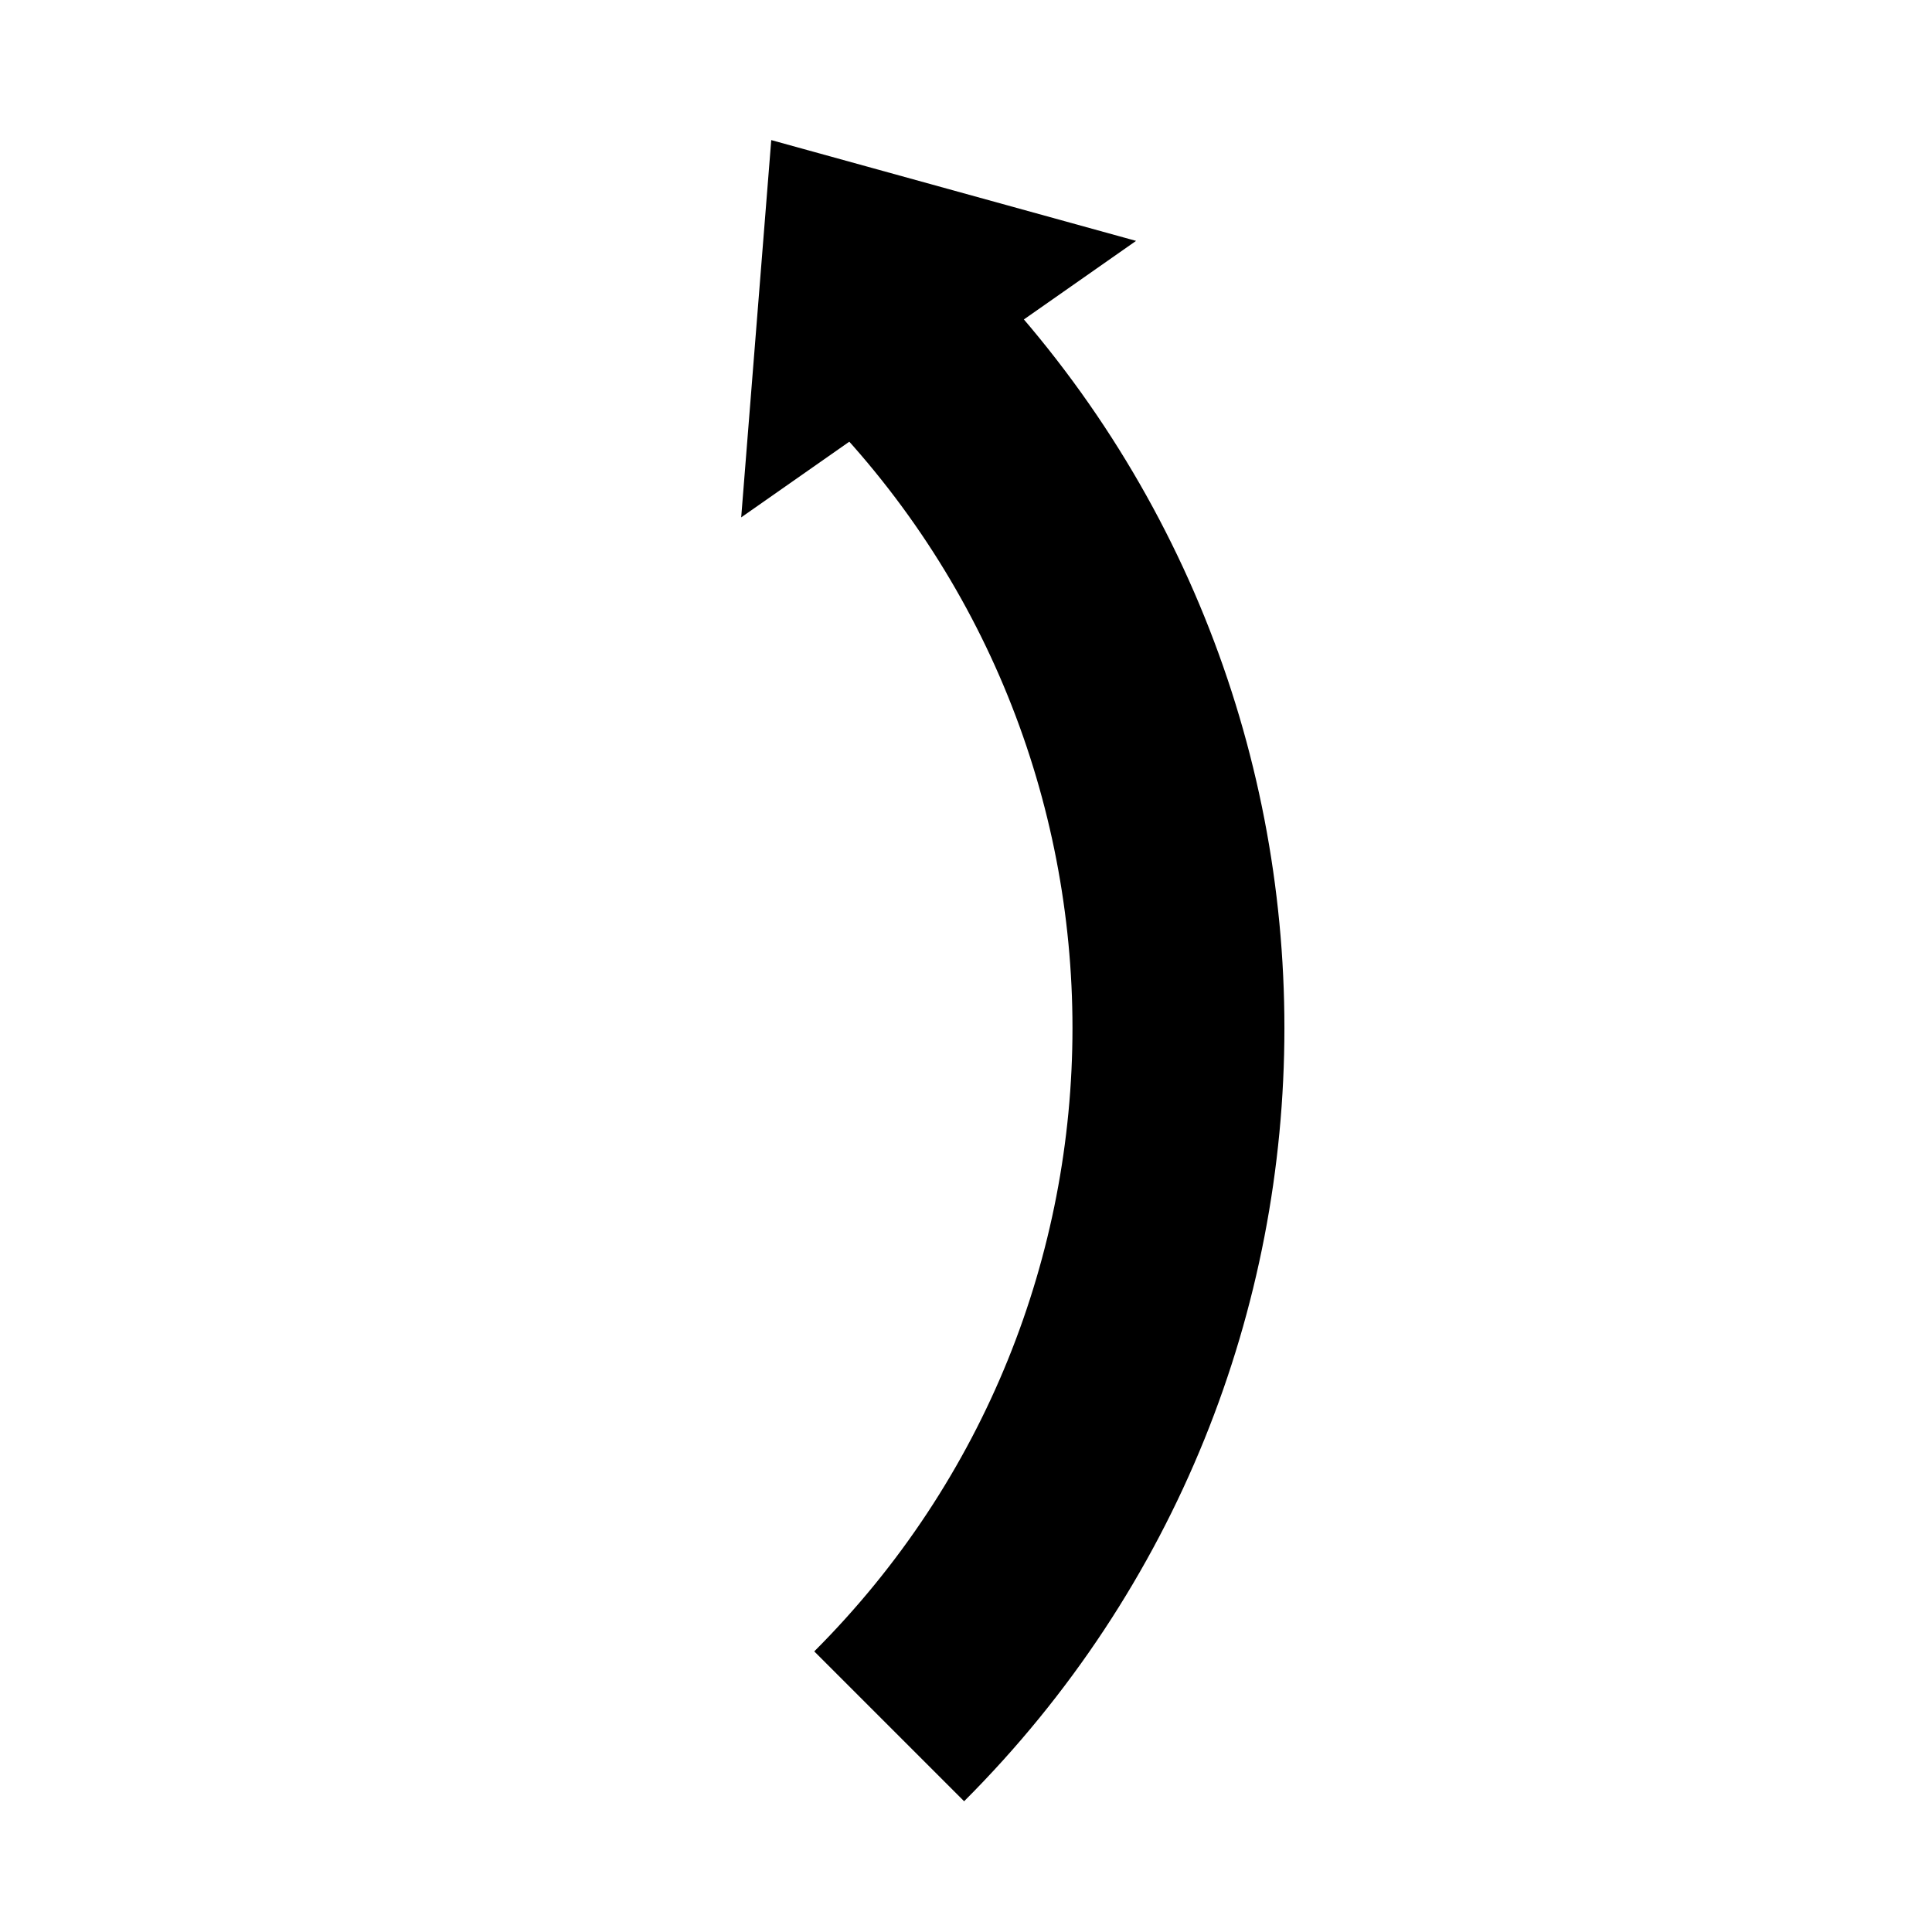
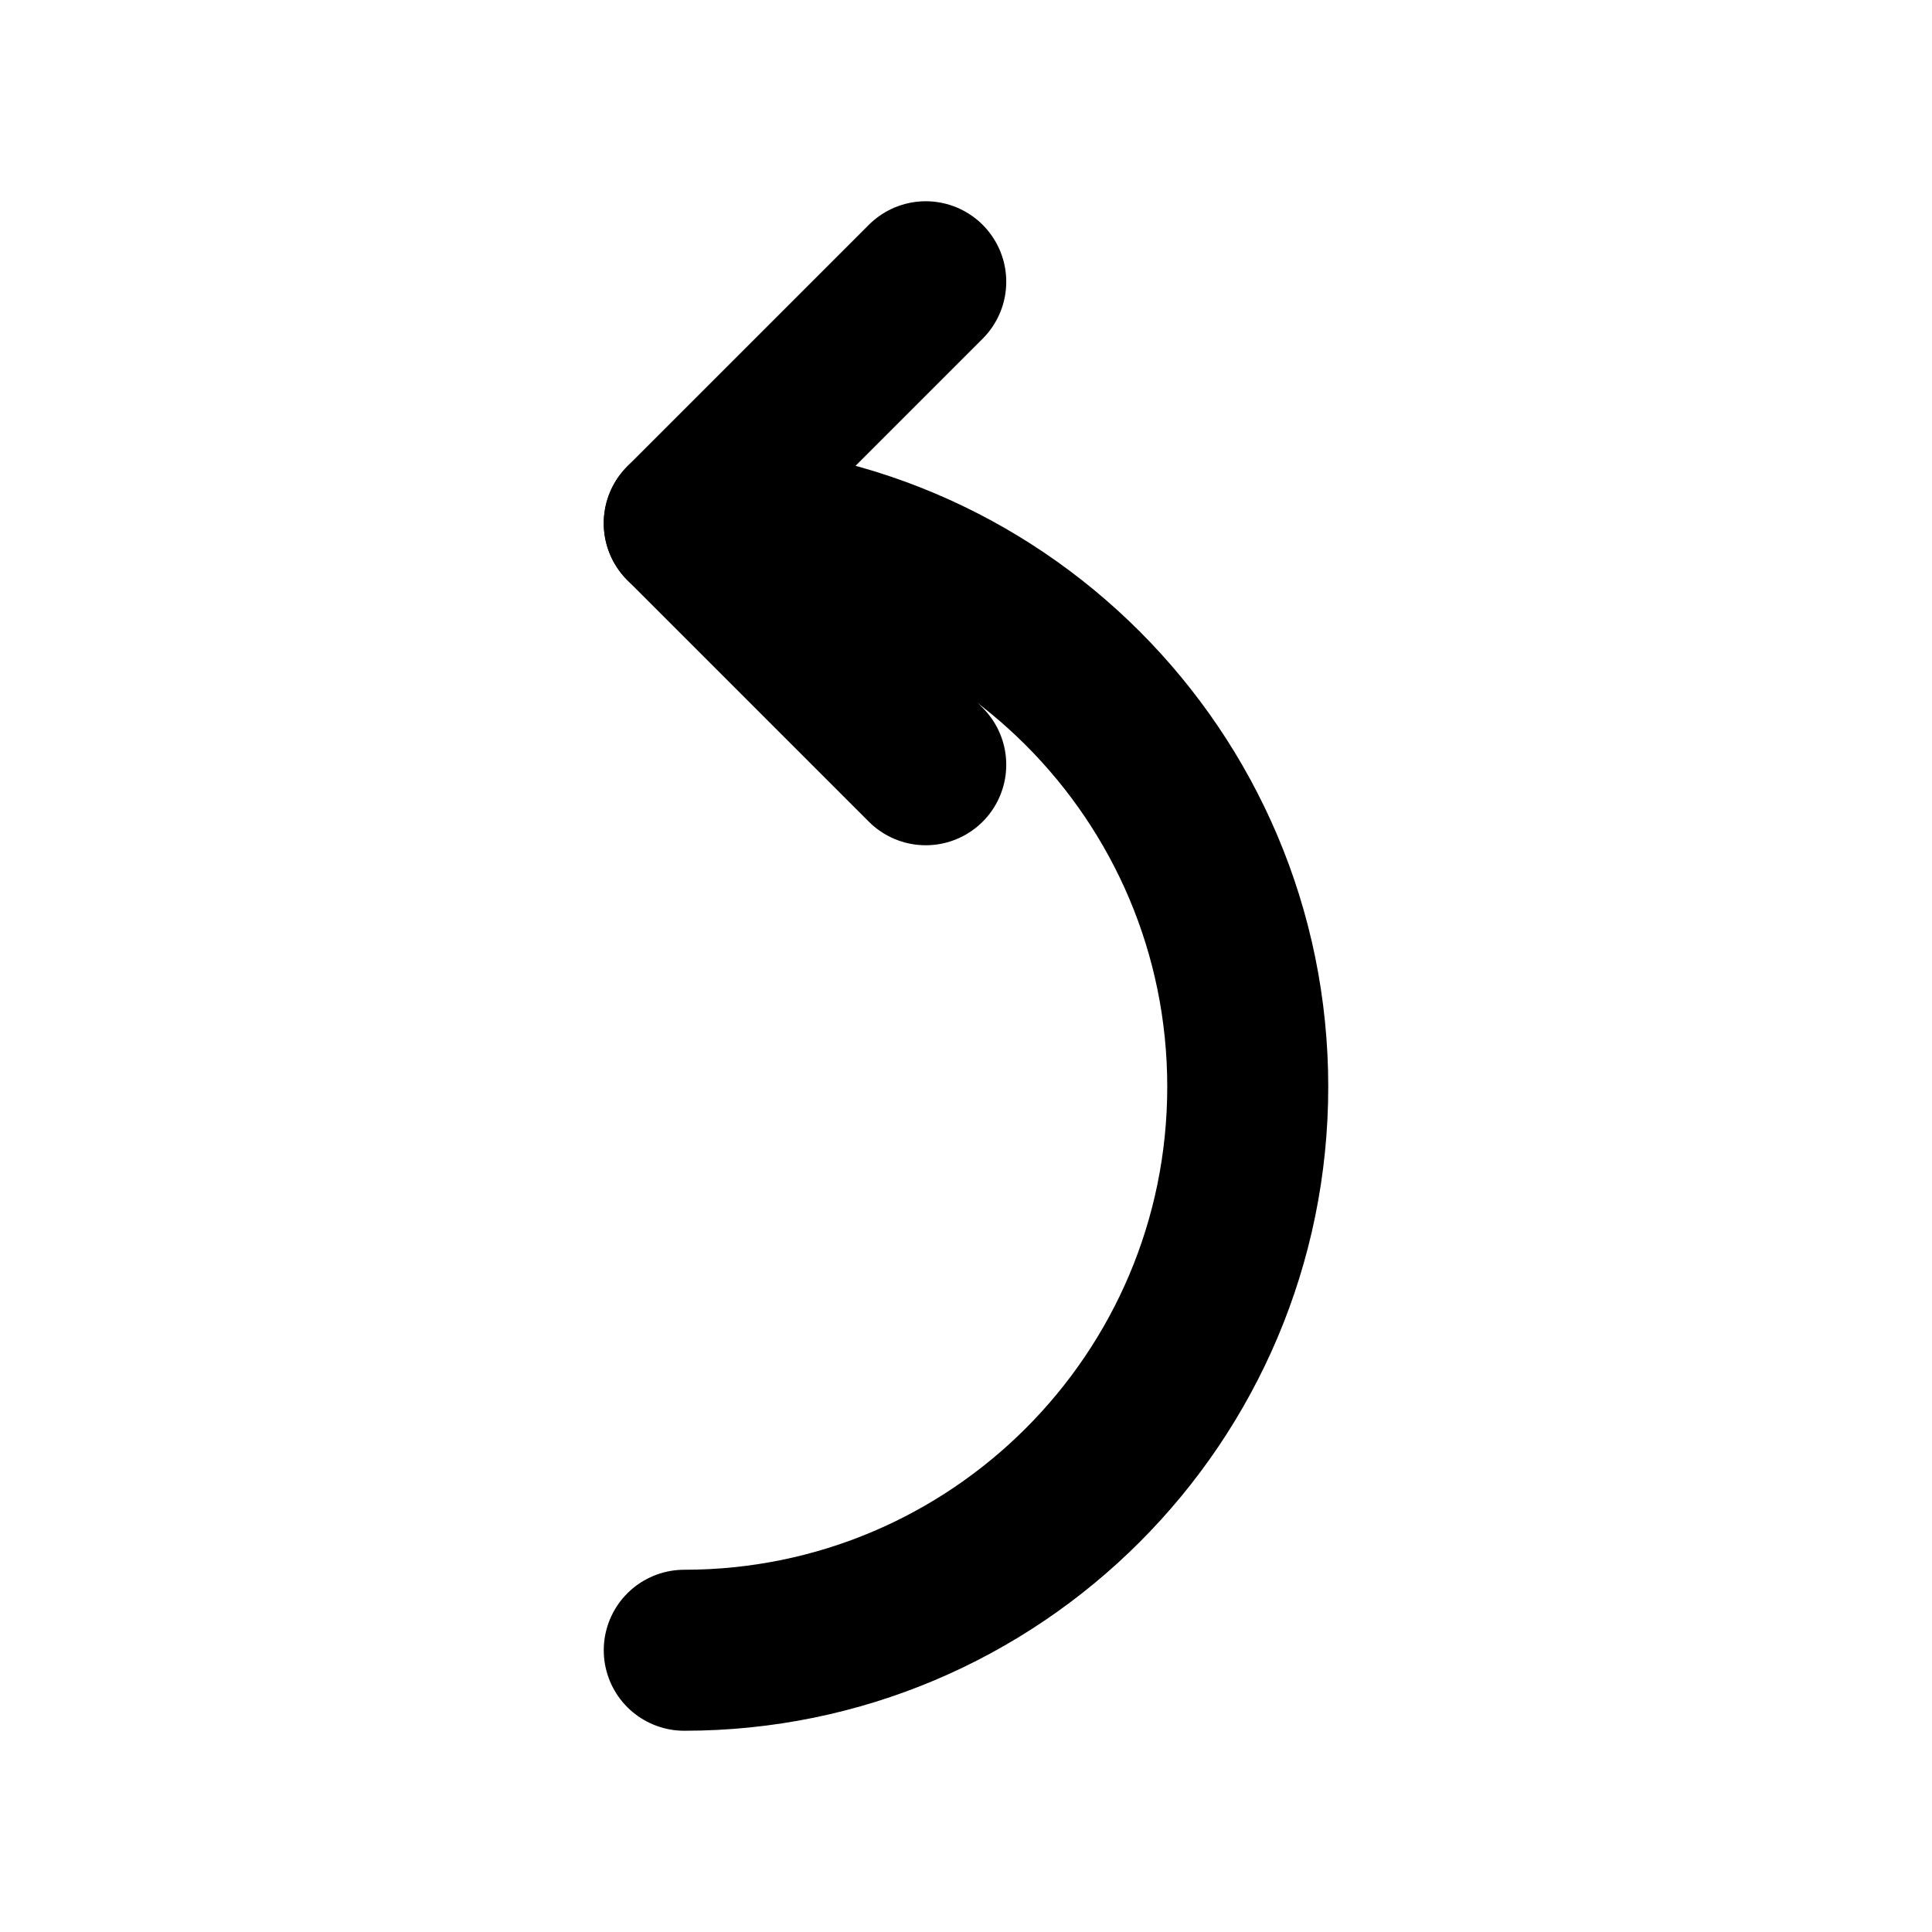
- <svg xmlns="http://www.w3.org/2000/svg" width="512" height="512" viewBox="0 0 512 512">
-   <path id="Arrow" fill="#000000" fill-rule="evenodd" stroke="none" d="M 204.389 37.126 L 301.069 63.838 L 259.211 93.148 L 318.142 177.31 L 297.212 191.964 L 238.282 107.803 L 196.424 137.112 Z" />
-   <path id="Rounded-Corner" fill="#000000" fill-rule="evenodd" stroke="none" d="M 255.5 477.351 C 368.677 364.174 368.677 180.677 255.5 67.5 L 215.786 107.214 C 307.029 198.458 307.029 346.394 215.786 437.637 Z" />
+ <svg xmlns="http://www.w3.org/2000/svg" width="24" height="24" viewBox="0 0 24 24" fill="none" stroke="currentColor" stroke-width="2" stroke-linecap="round" stroke-linejoin="round">
+   <path d="M8.5 20.5A7 7 0 0 0 8.5 6.5" />
+   <path d="M11.5 3.5 8.5 6.5l3 3" />
</svg>
